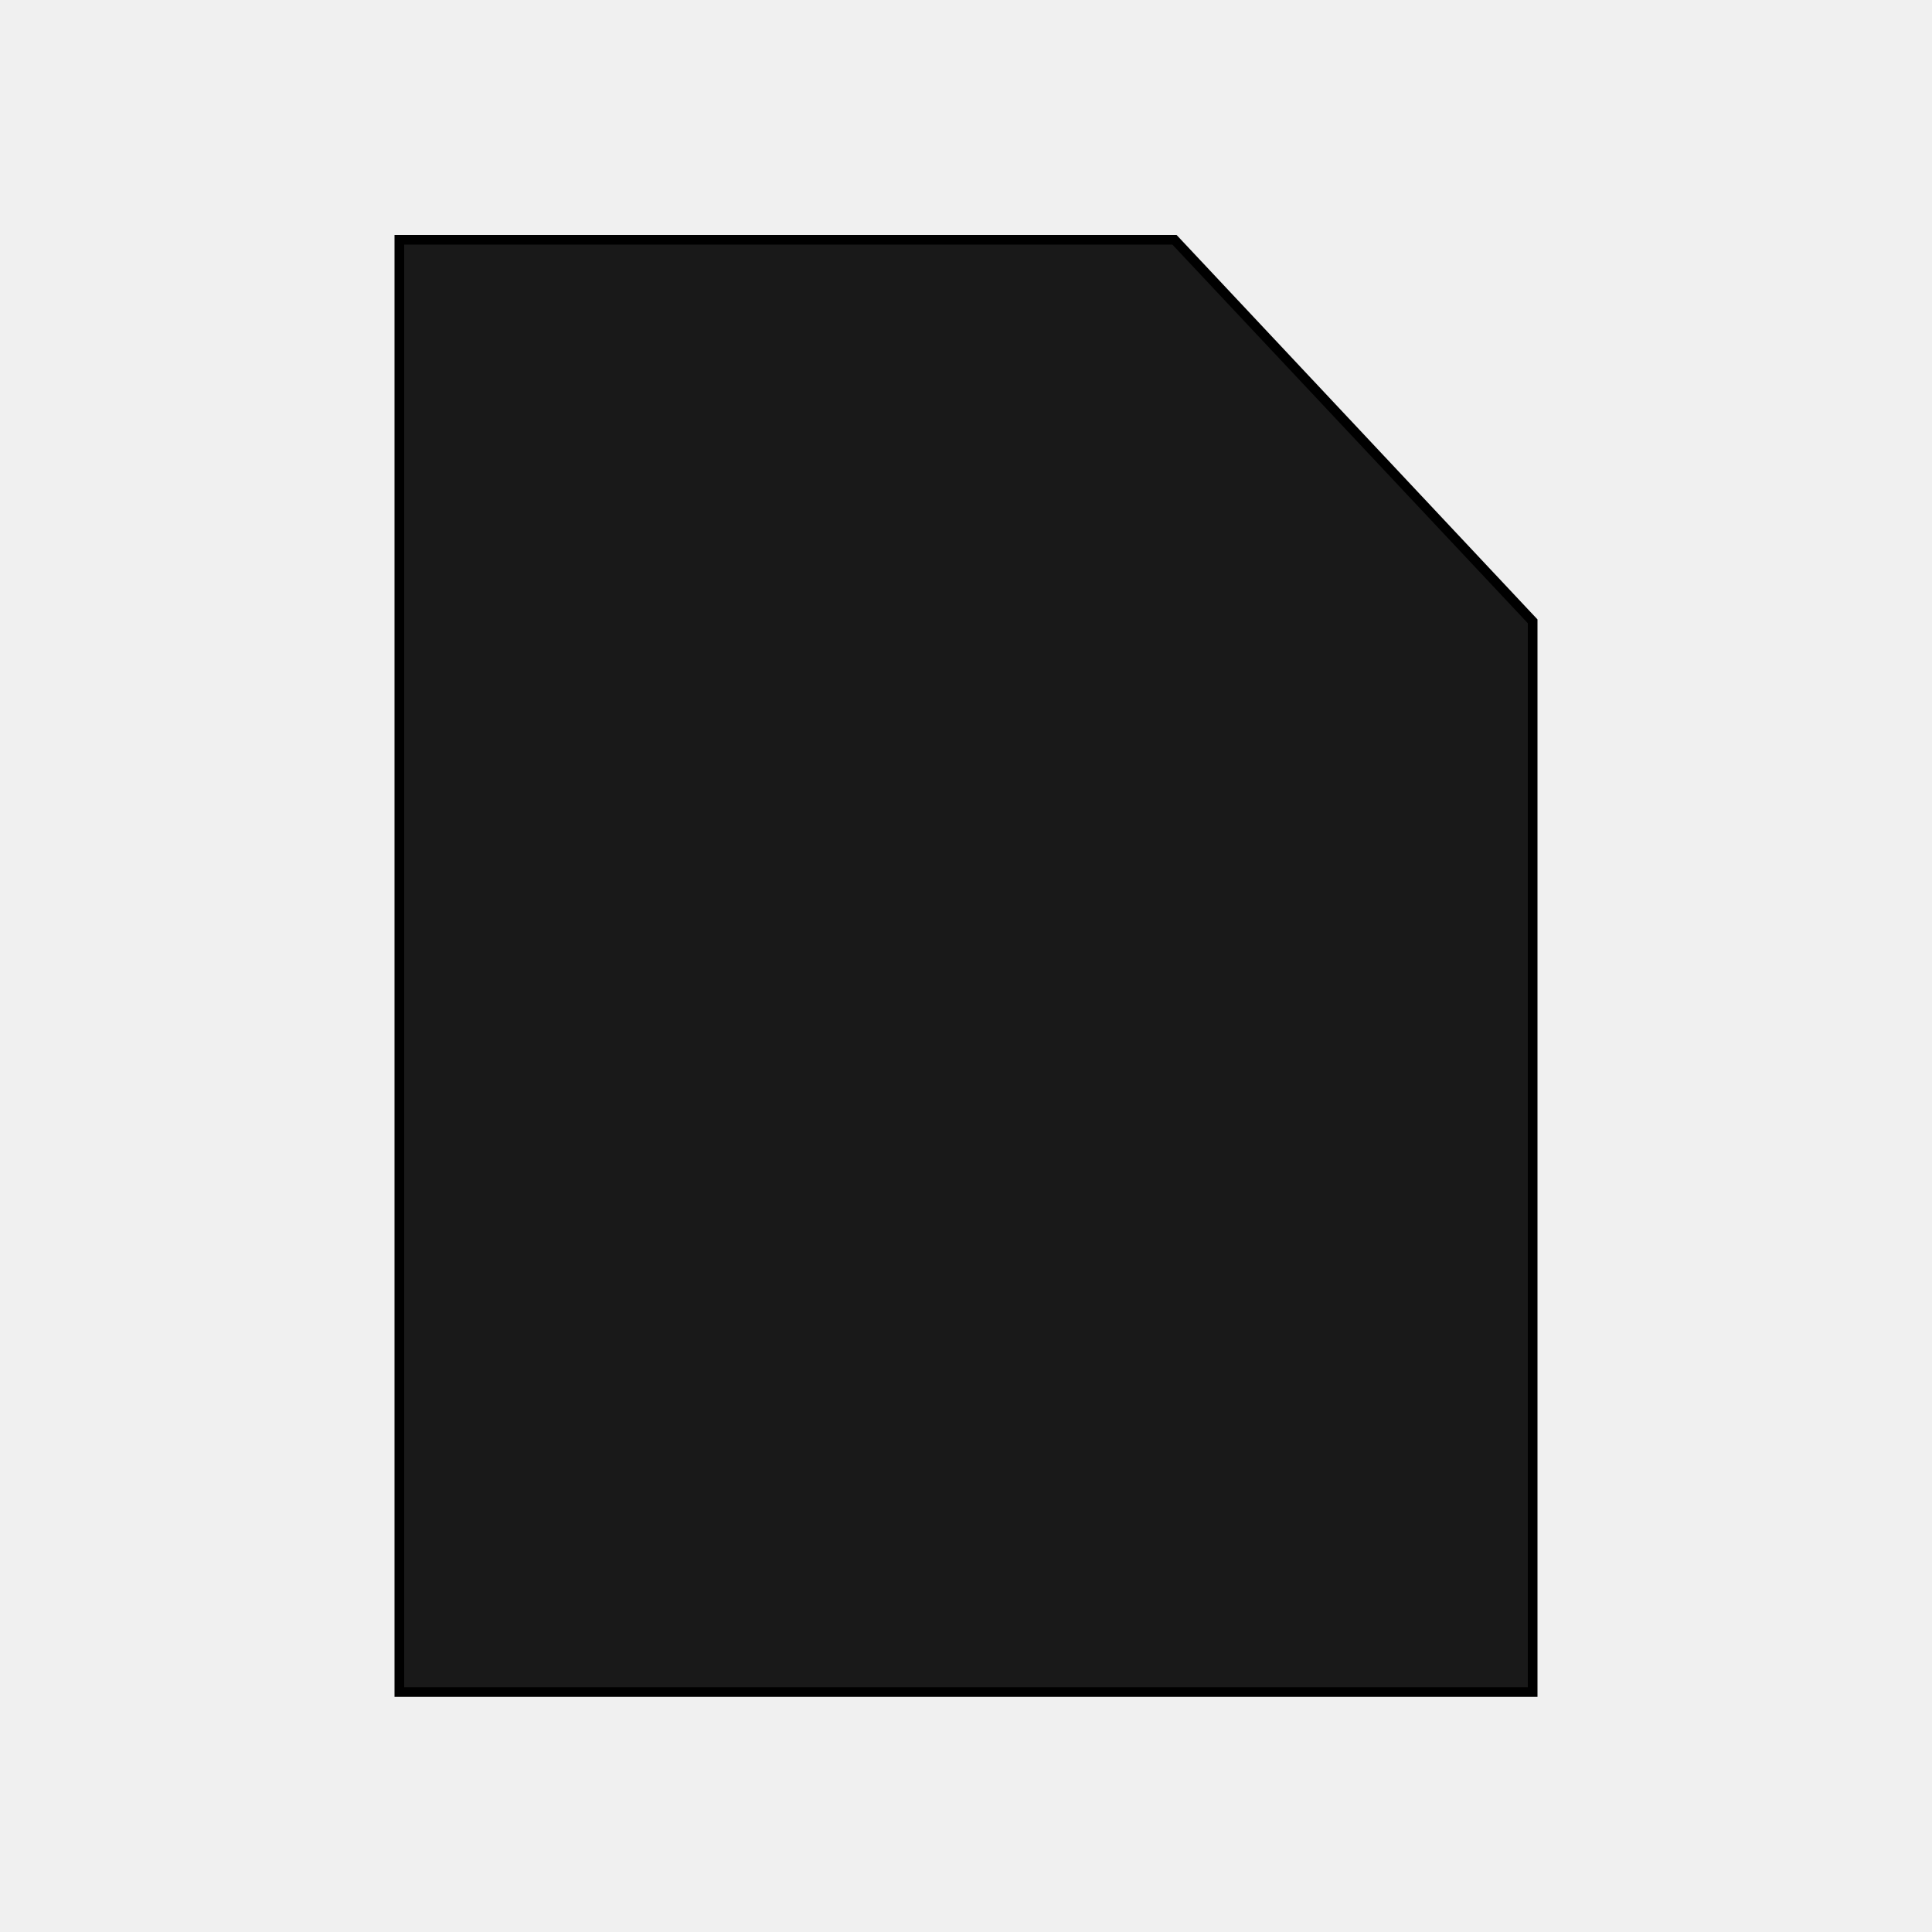
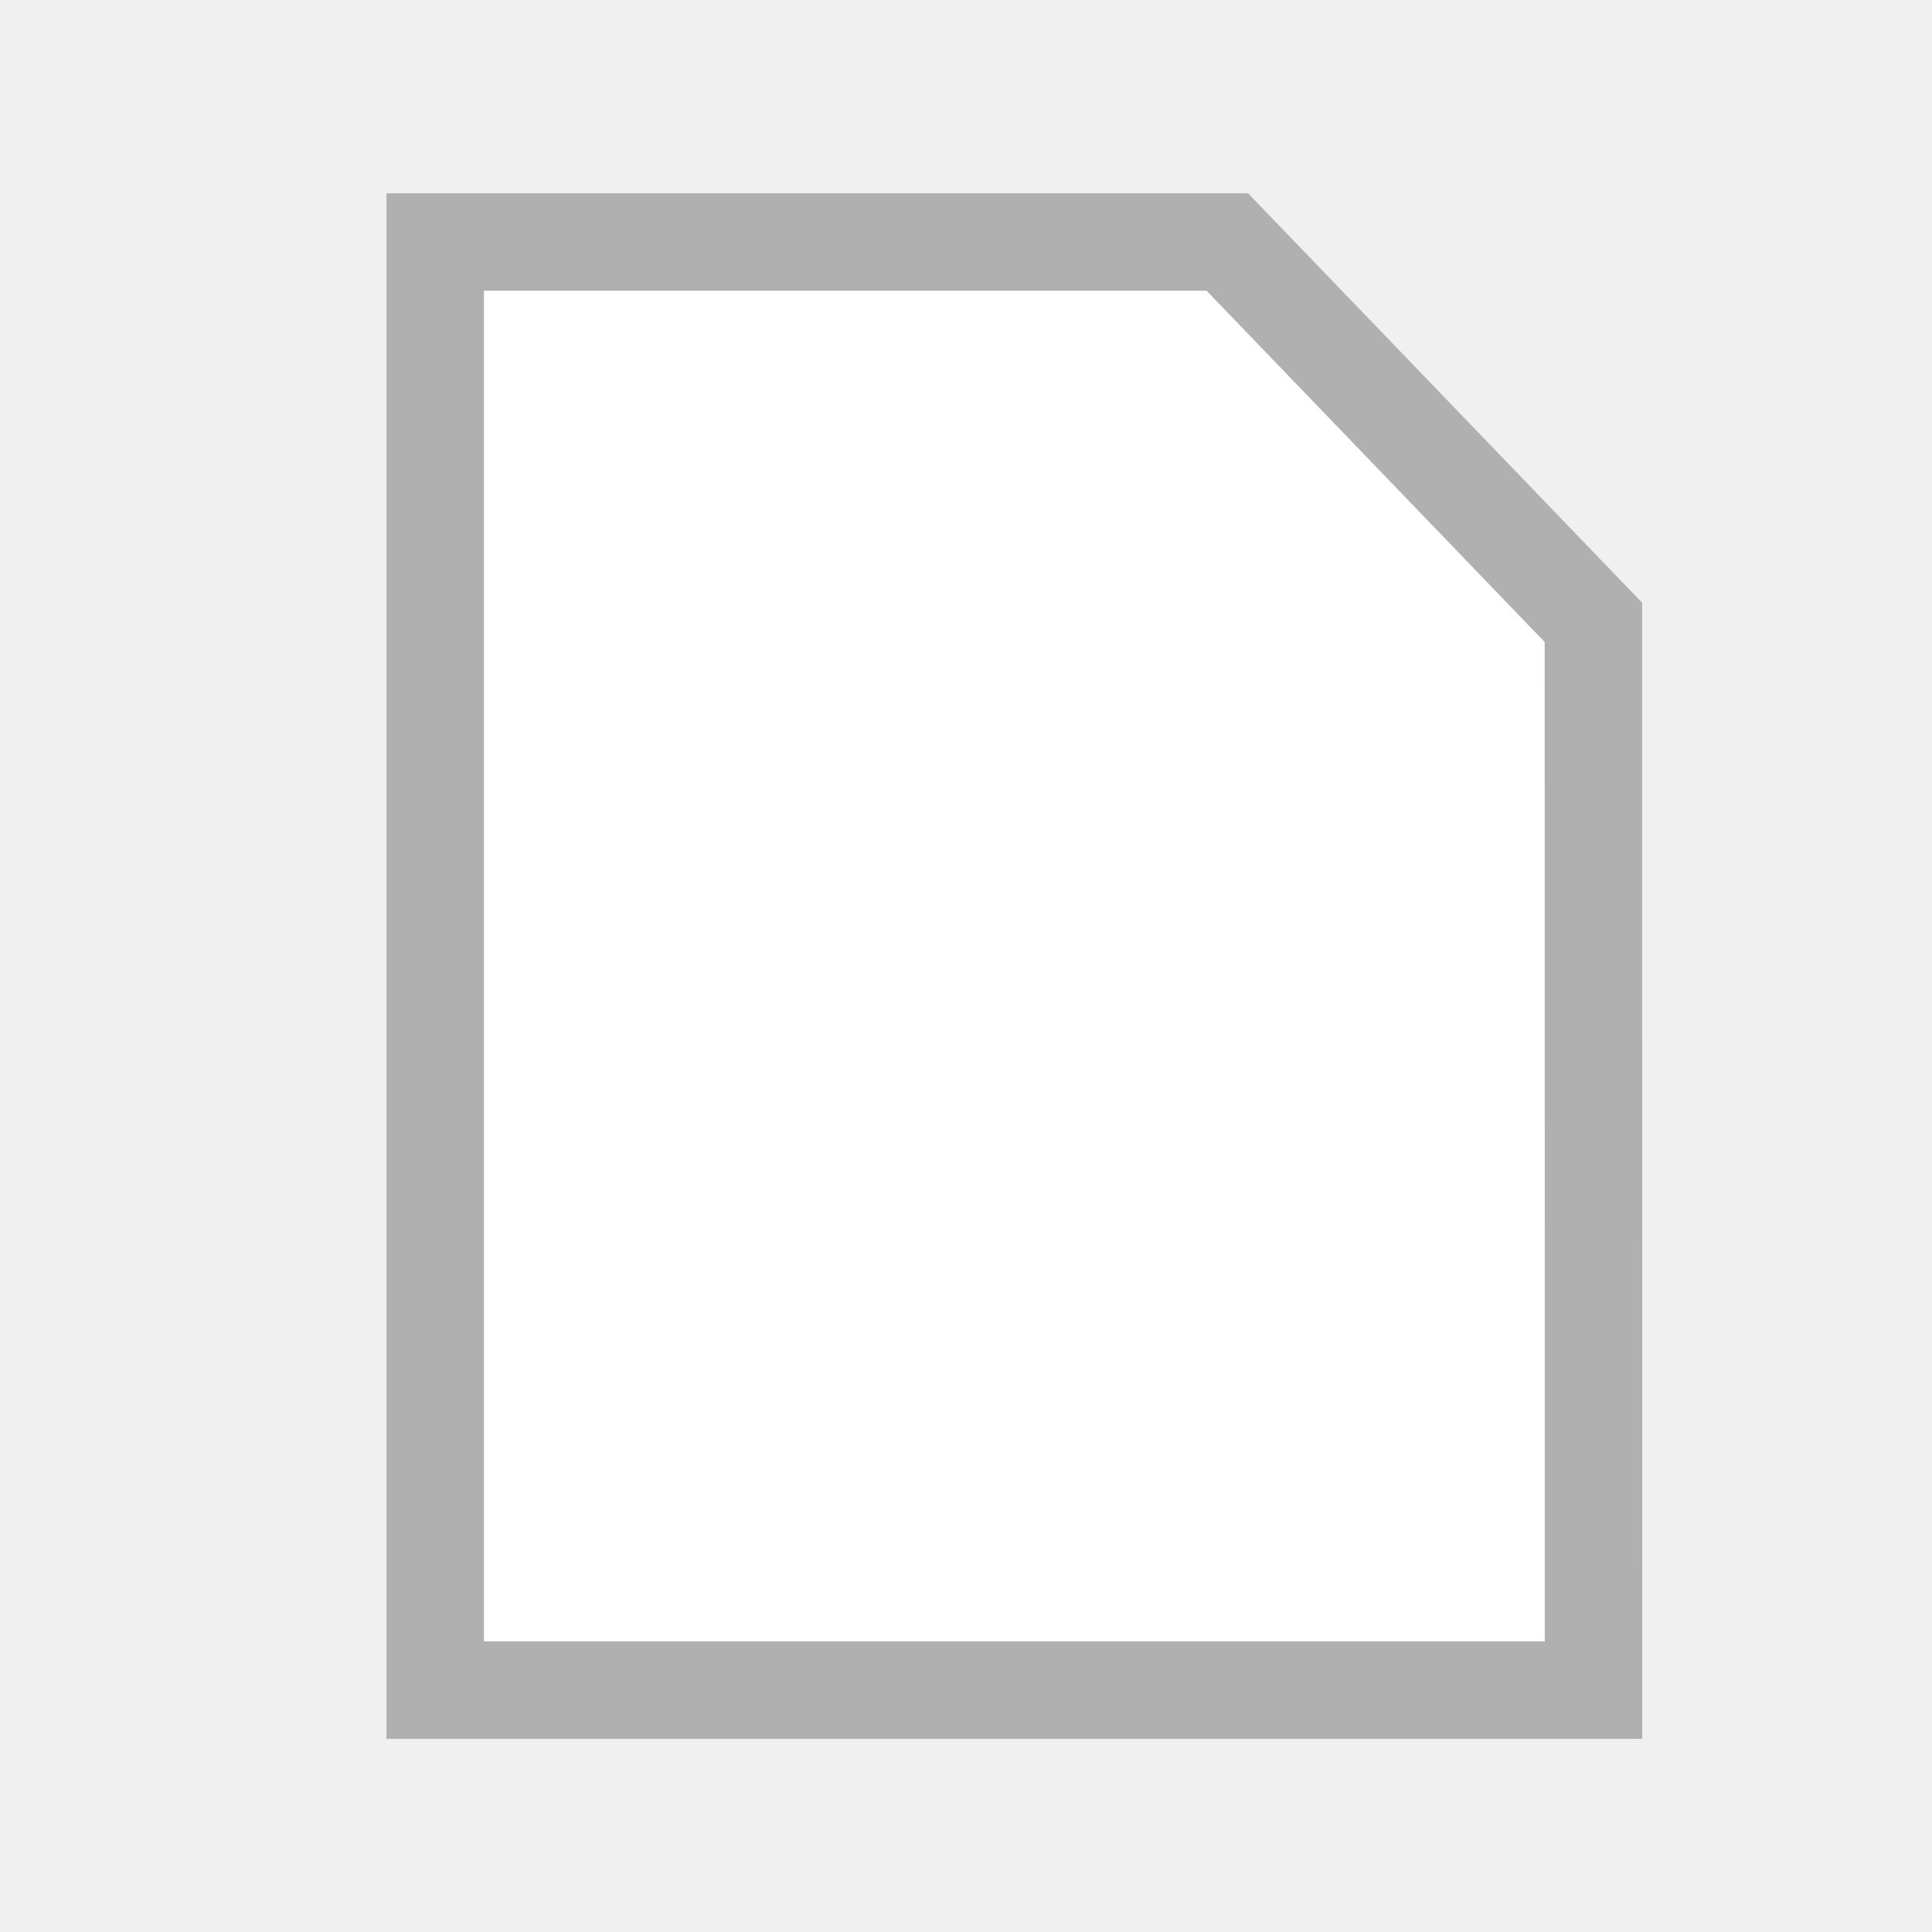
<svg xmlns="http://www.w3.org/2000/svg" width="20" height="20" id="svg2985" version="1.1">
  <defs id="defs2987" />
  <g id="layer1" transform="translate(0,4)">
-     <path style="fill:#191919;fill-opacity:1;fill-rule:nonzero;stroke:#000000;stroke-width:0.1;stroke-linecap:butt;stroke-linejoin:miter;stroke-miterlimit:4;stroke-opacity:1" d="m 15.866,2.432 -3.708,-3.95 -8.024,0 0,15.034 11.732,0 z" id="rect3951" />
+     <path style="fill:#ffffff;fill-opacity:1;fill-rule:nonzero;stroke:#b0b0b0;stroke-width:1.009;stroke-linecap:butt;stroke-linejoin:miter;stroke-miterlimit:4;stroke-opacity:1;stroke-dasharray:none" d="m 16.495,2.443 -3.79,-3.938 -8.2,0 0,14.991 11.991,0 z" id="rect3951" />
  </g>
</svg>
